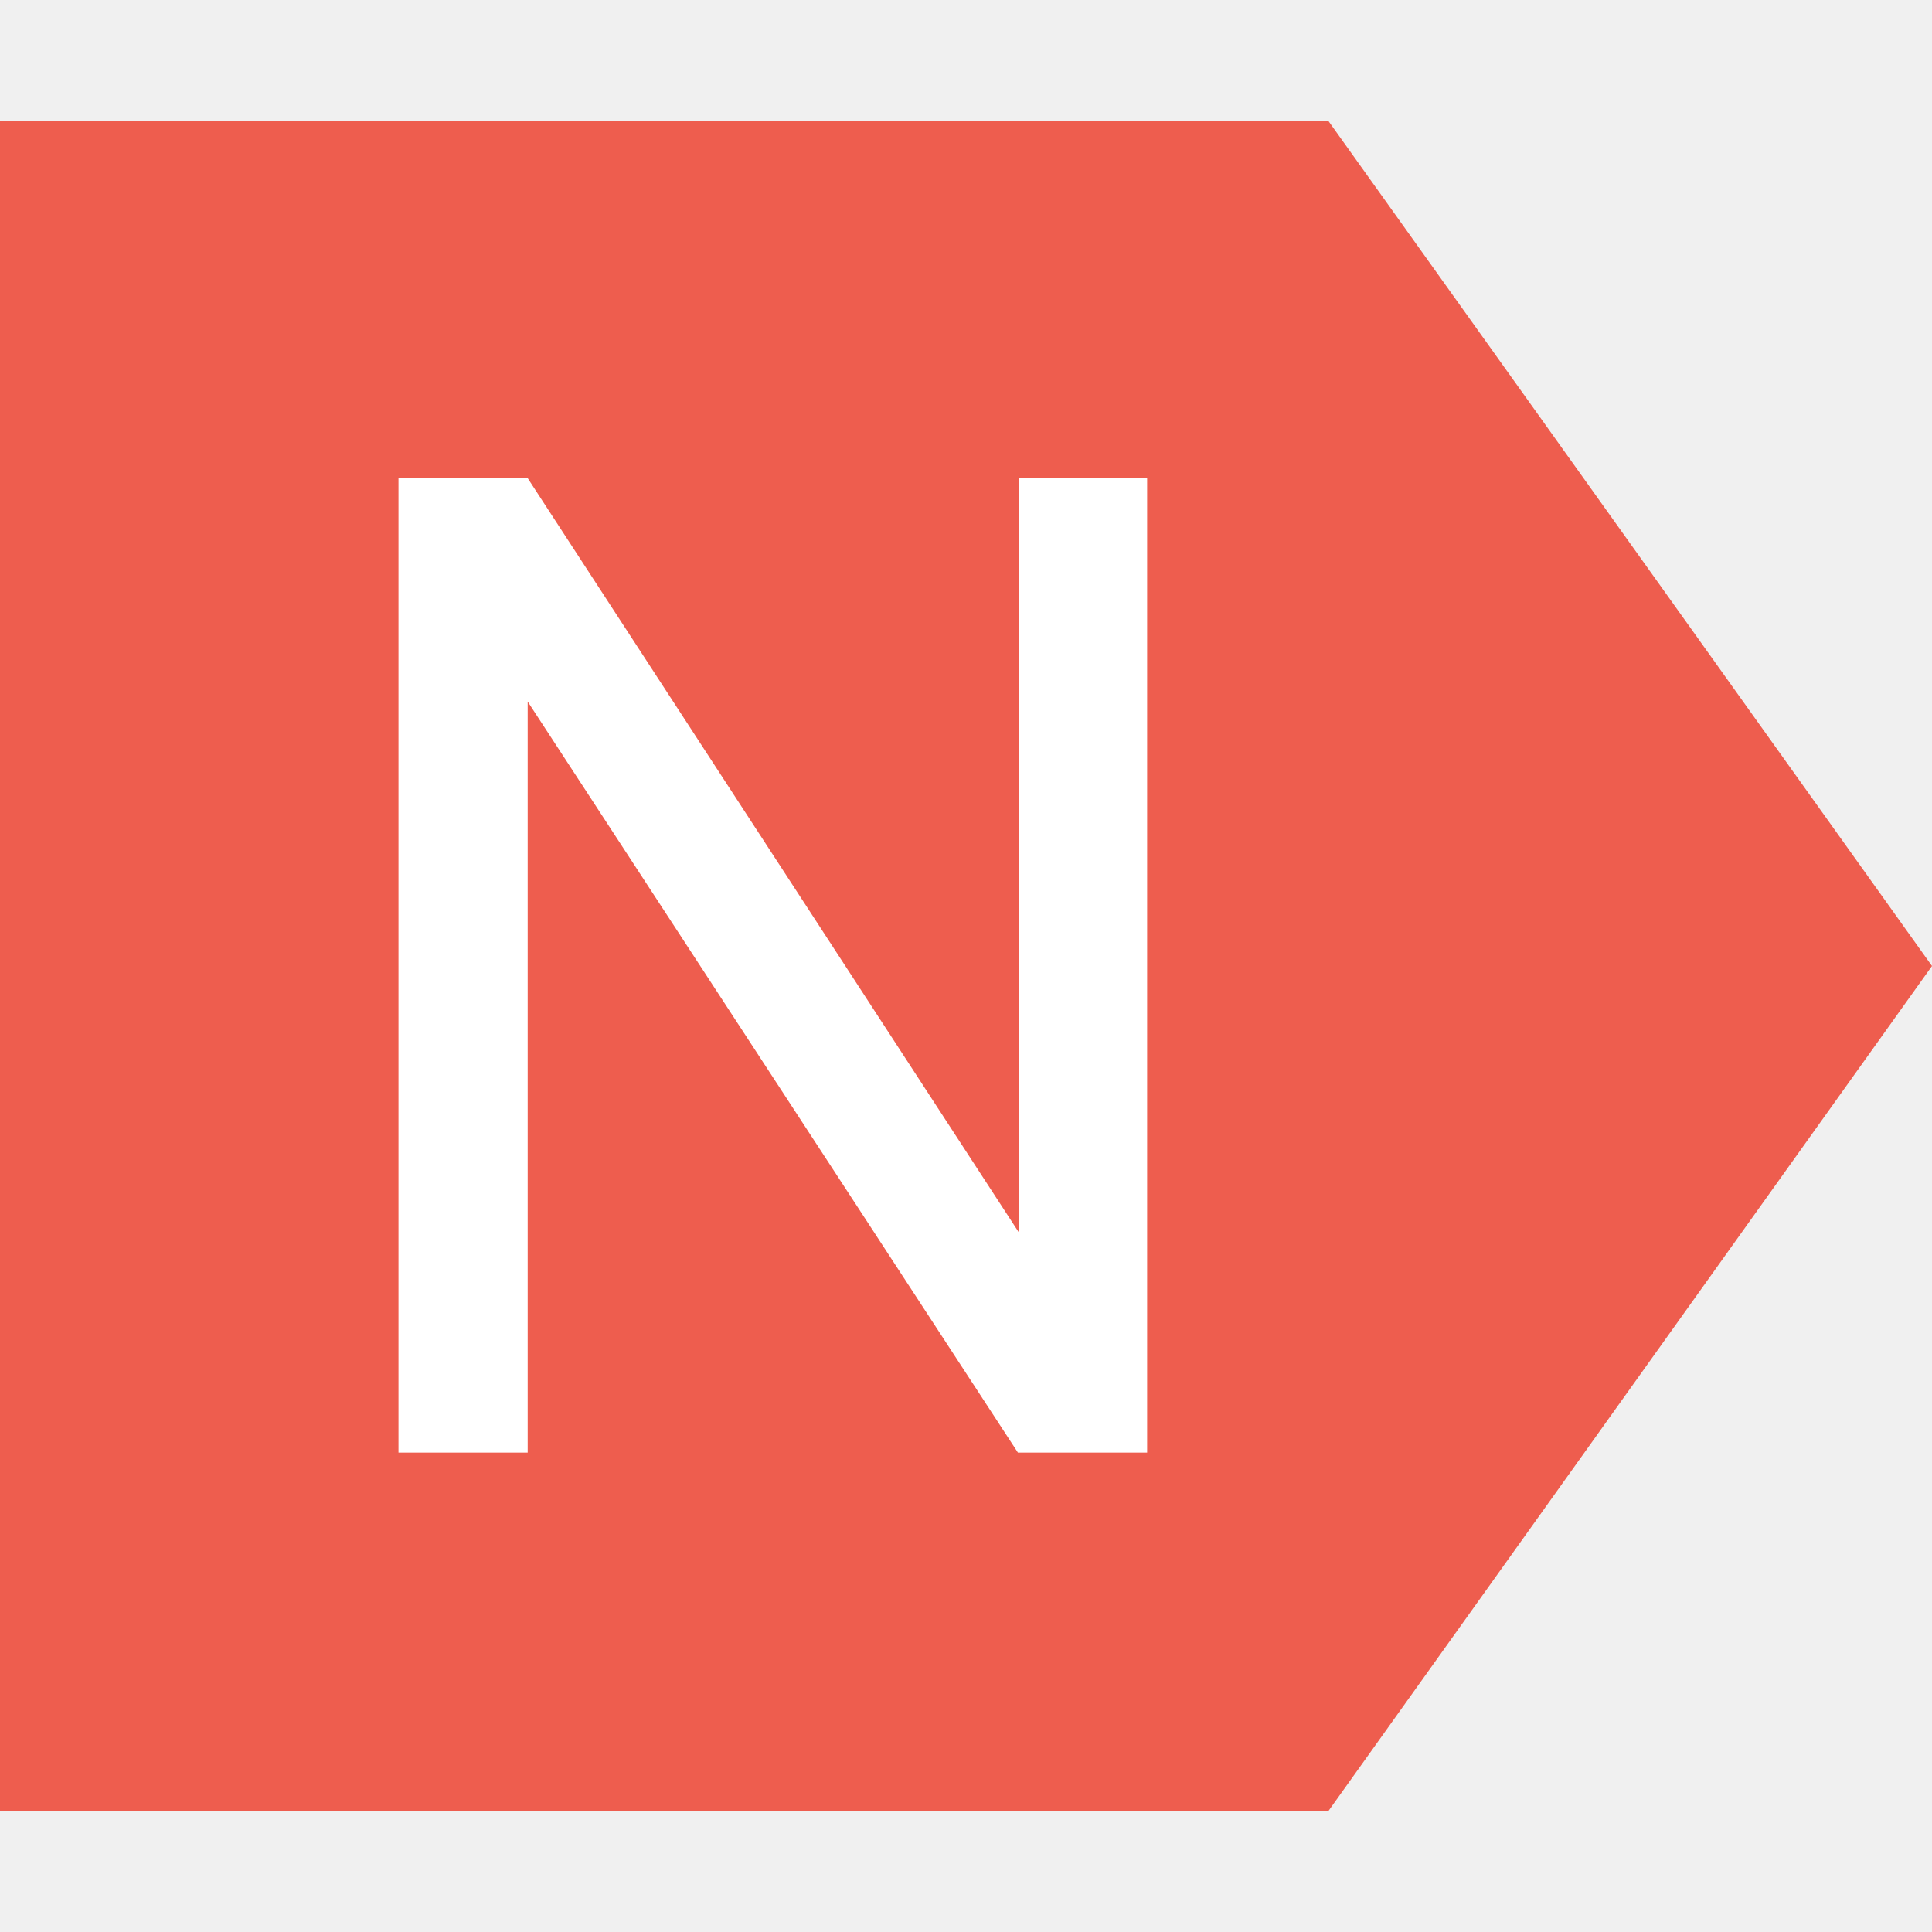
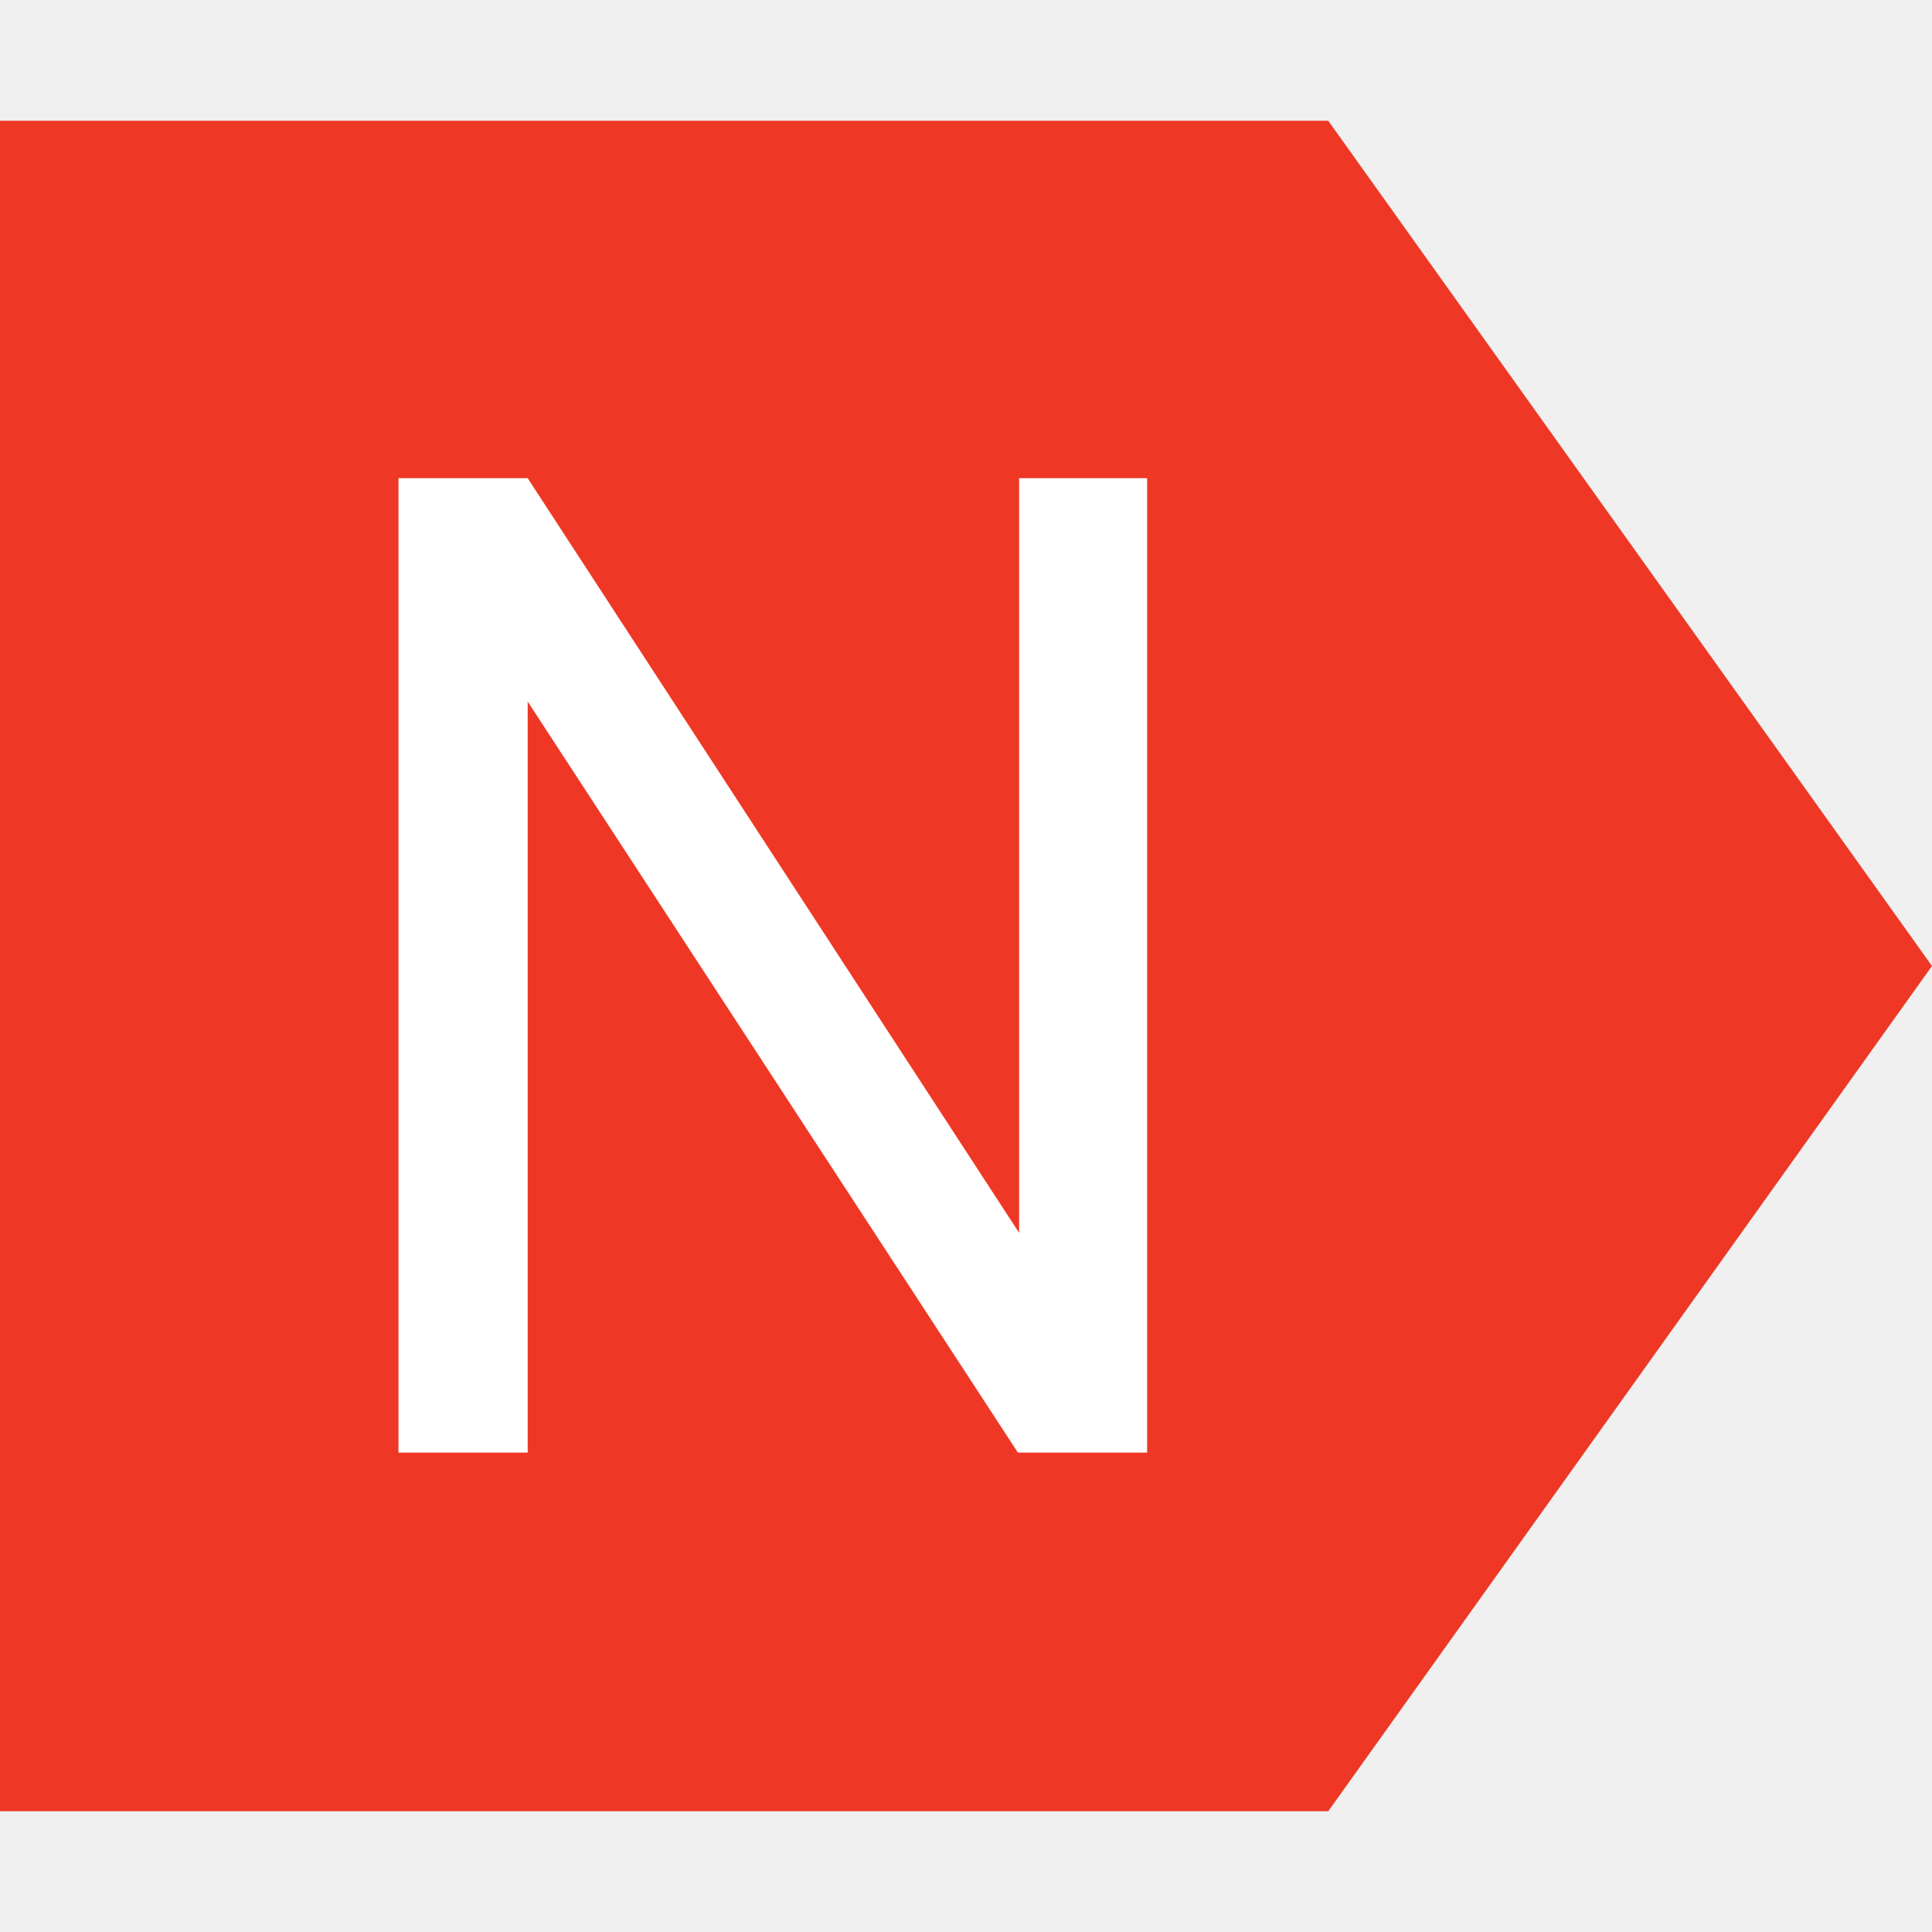
<svg xmlns="http://www.w3.org/2000/svg" id="Layer_1" width="20px" height="20px" data-name="Layer 1" viewBox="0 0 16 14">
  <defs>
-     <style>.cls-1{fill:#ee3825;opacity:0.8;}.cls-2{fill:#fff;}</style>
+     <style>.cls-1{fill:#ee3825;}.cls-2{fill:#fff;}</style>
  </defs>
  <polygon class="cls-1" points="11 14 0 14 0 0 11 0 16 7 11 14" />
  <path class="cls-2" d="M1779.72,891.72h-1.07l-4.06-6.22v6.22h-1.07v-8.07h1.07l4.07,6.25v-6.25h1.06v8.07Z" transform="translate(-1770.22 -880.69)" />
</svg>
